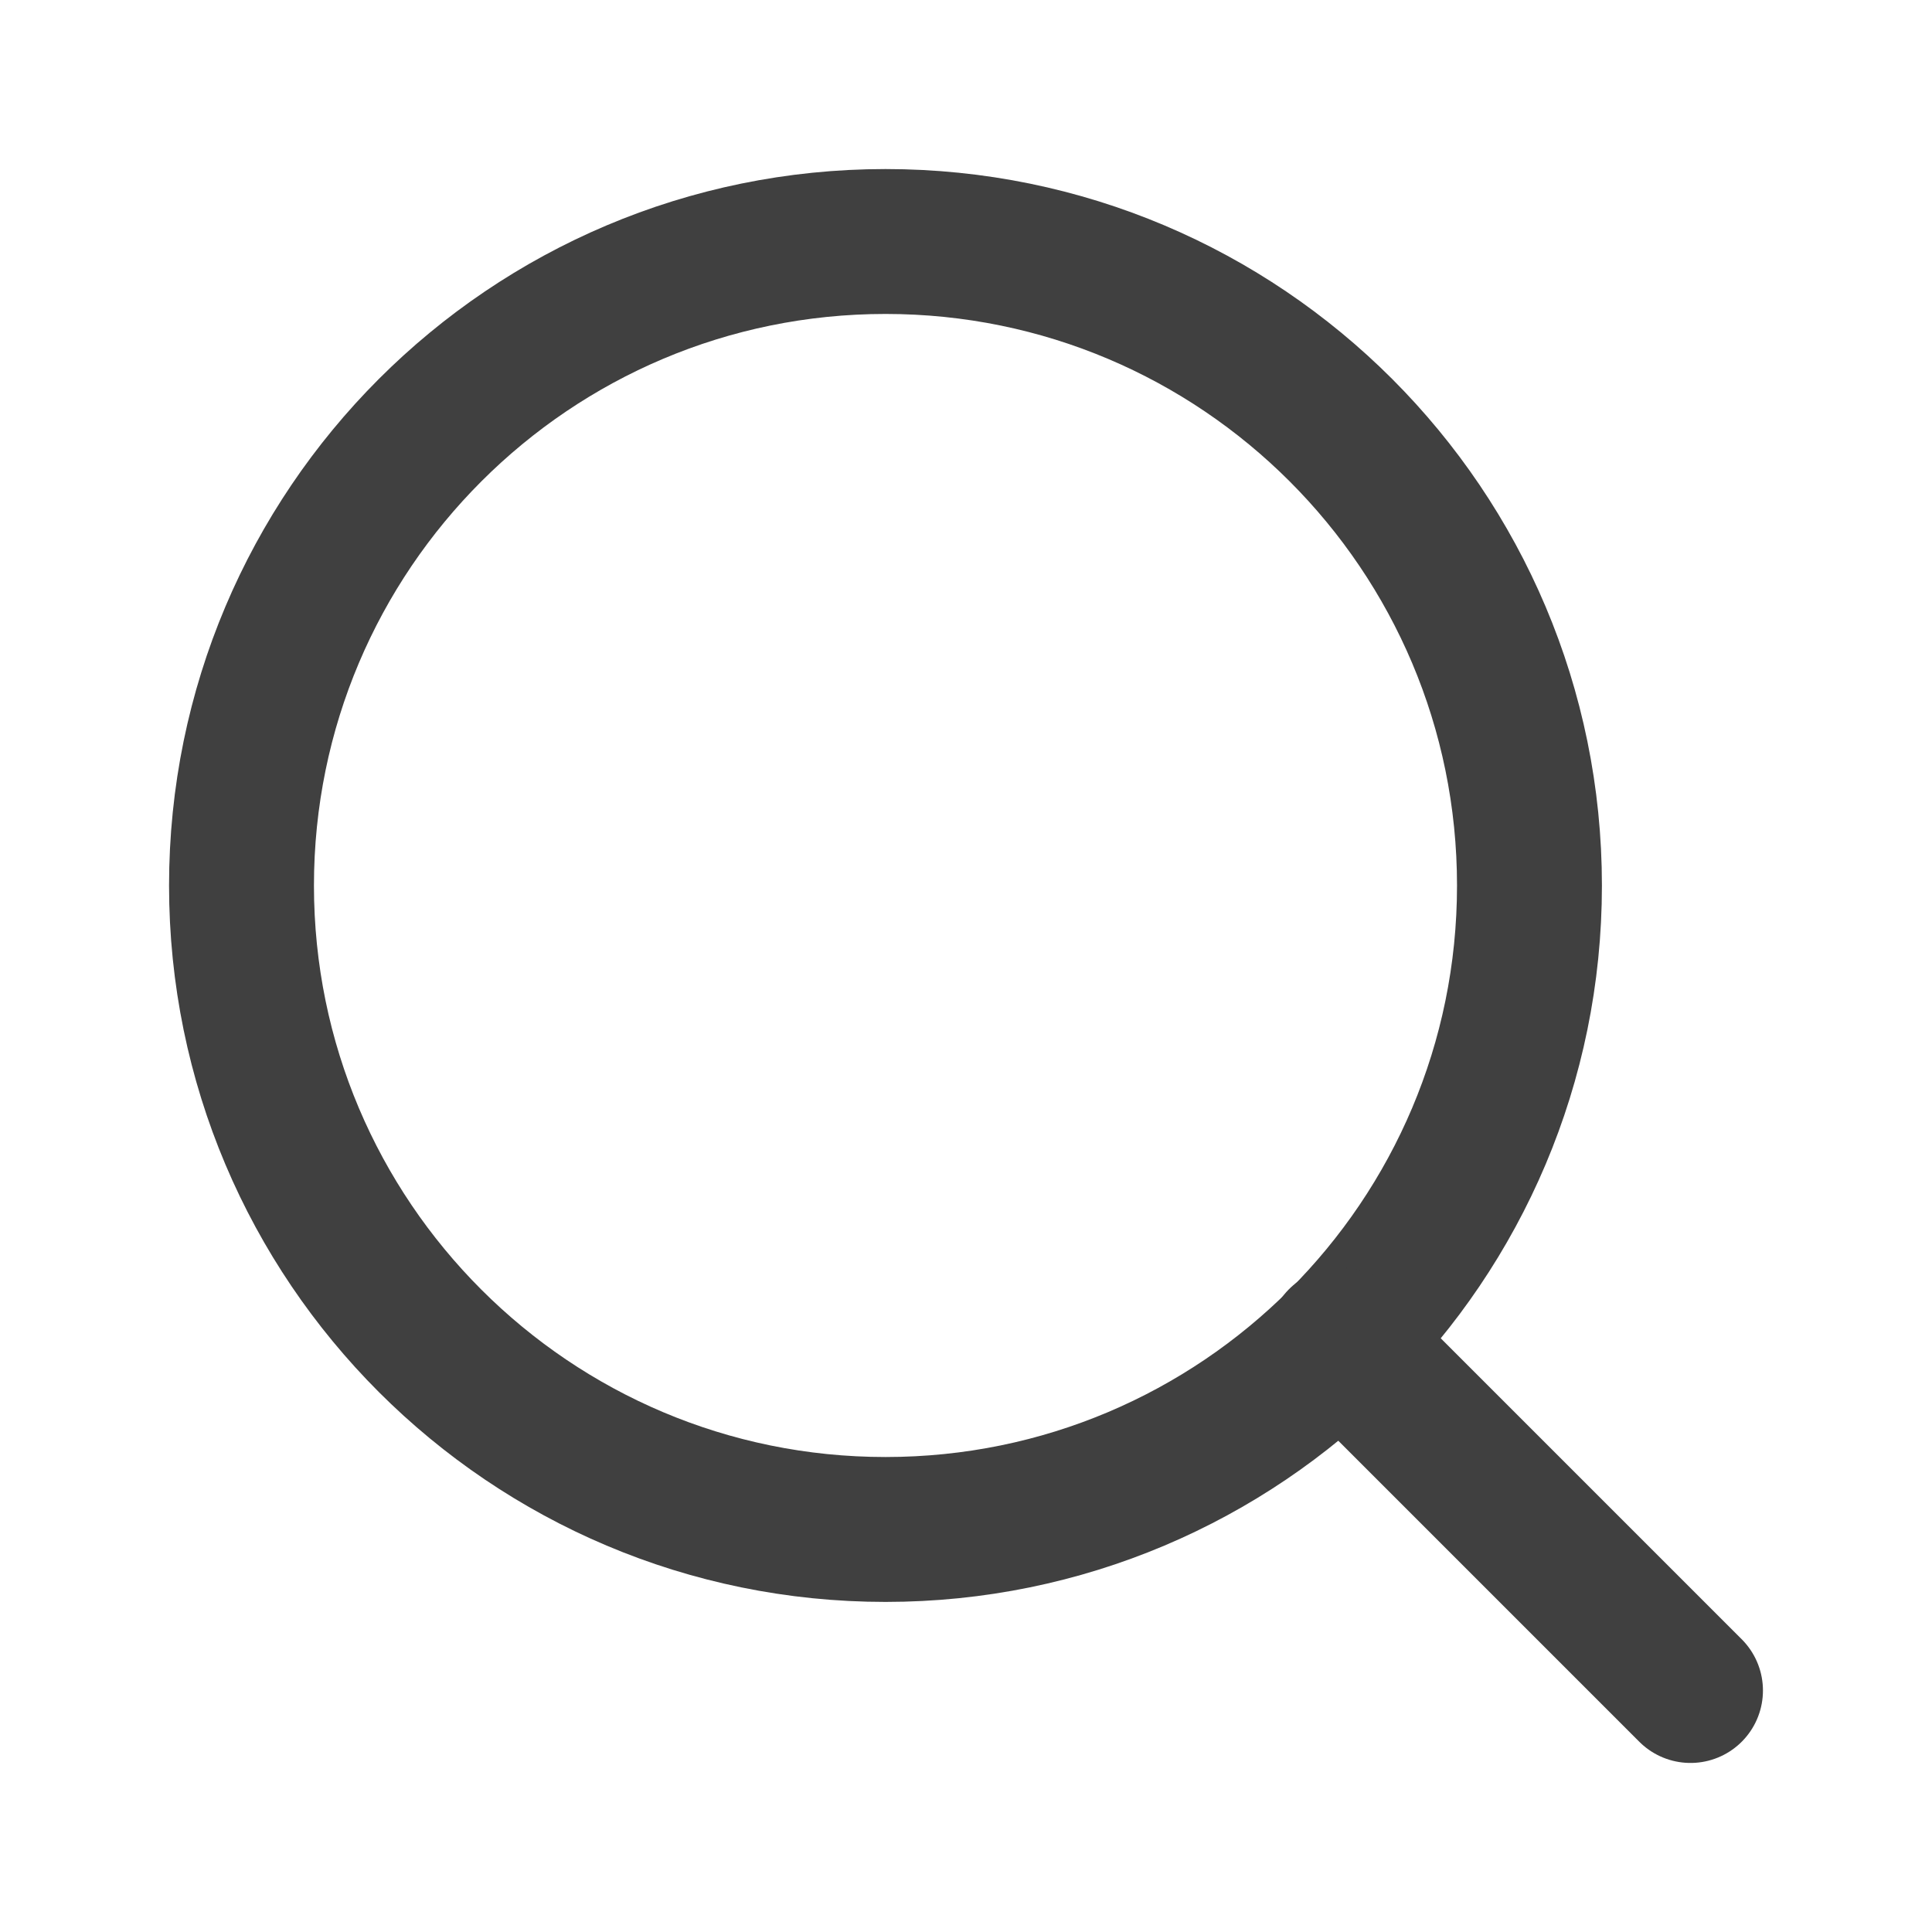
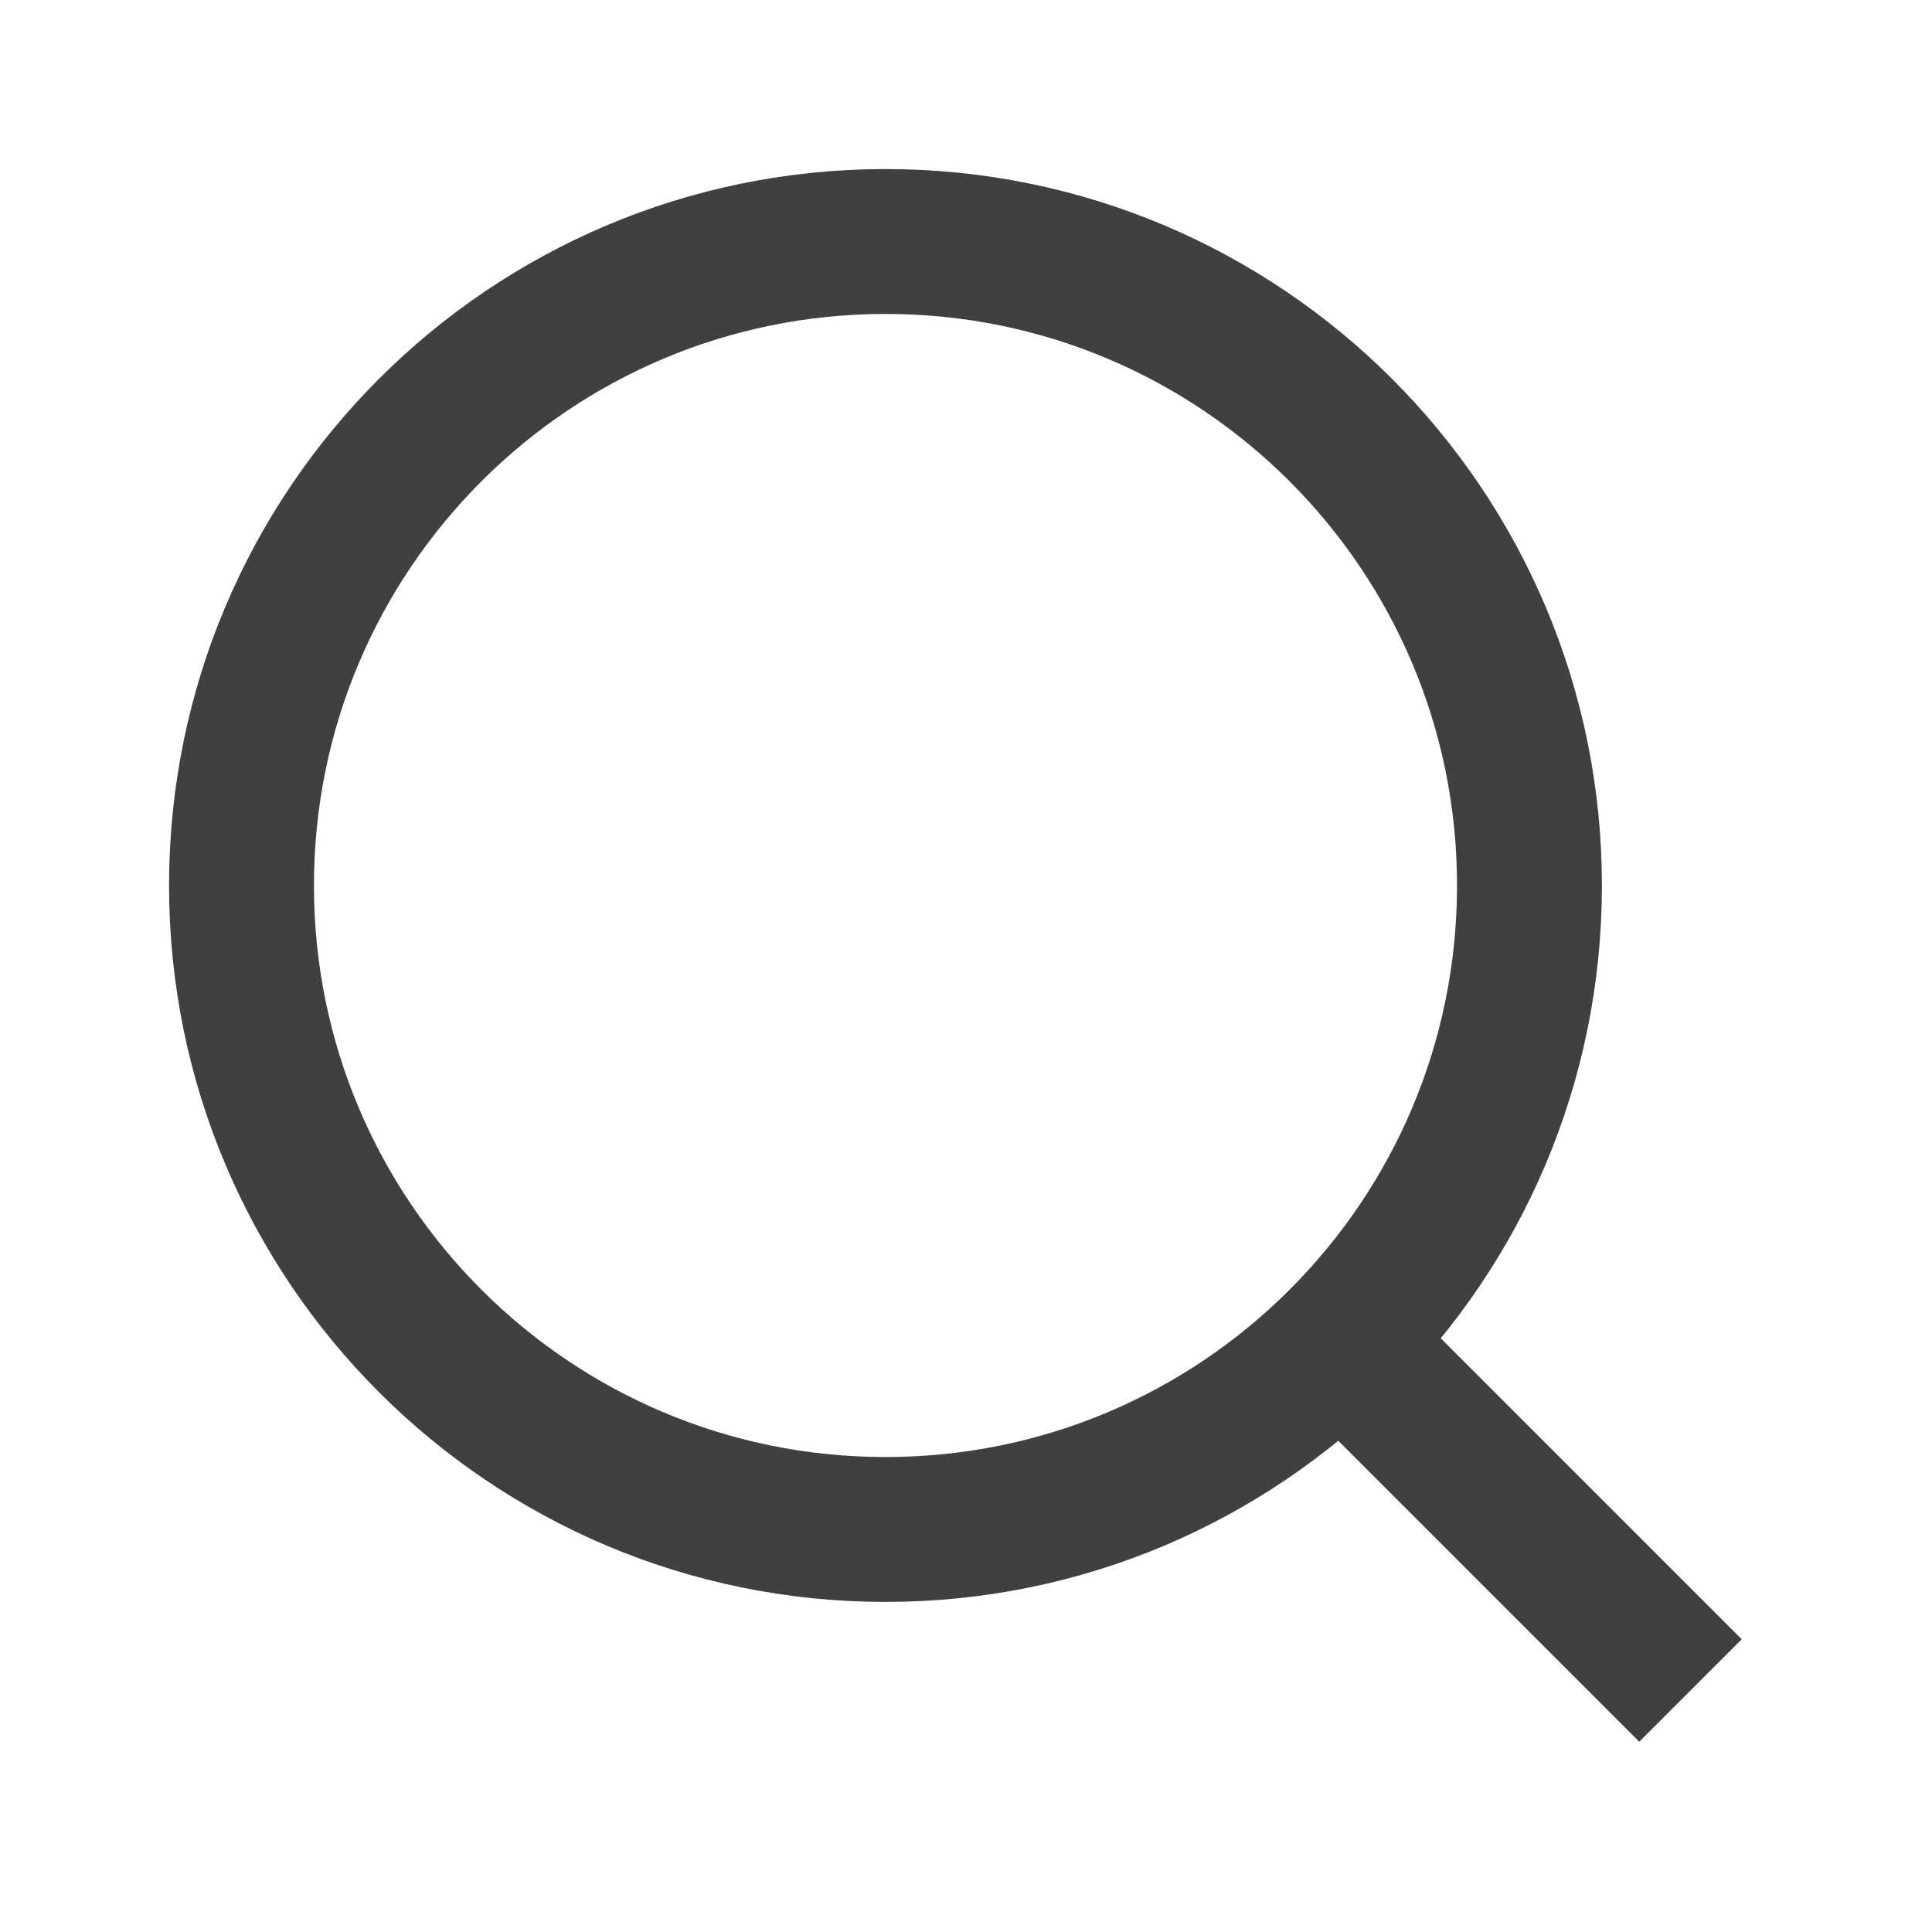
<svg xmlns="http://www.w3.org/2000/svg" width="20" height="20" viewBox="0 0 20 20" fill="none">
-   <path d="M9.167 15.833C12.849 15.833 15.833 12.849 15.833 9.167C15.833 5.485 12.849 2.5 9.167 2.5C5.485 2.5 2.5 5.485 2.5 9.167C2.5 12.849 5.485 15.833 9.167 15.833Z" stroke="#404040" stroke-width="1.5" stroke-linecap="round" stroke-linejoin="round" />
-   <path d="M17.5 17.5L13.875 13.875" stroke="#404040" stroke-width="1.5" stroke-linecap="round" stroke-linejoin="round" />
+   <path d="M9.167 15.833C12.849 15.833 15.833 12.849 15.833 9.167C15.833 5.485 12.849 2.5 9.167 2.5C5.485 2.5 2.5 5.485 2.5 9.167C2.5 12.849 5.485 15.833 9.167 15.833Z" stroke="#404040" stroke-width="1.5" strokeLinecap="round" stroke-linejoin="round" />
+   <path d="M17.5 17.5L13.875 13.875" stroke="#404040" stroke-width="1.5" strokeLinecap="round" stroke-linejoin="round" />
</svg>
